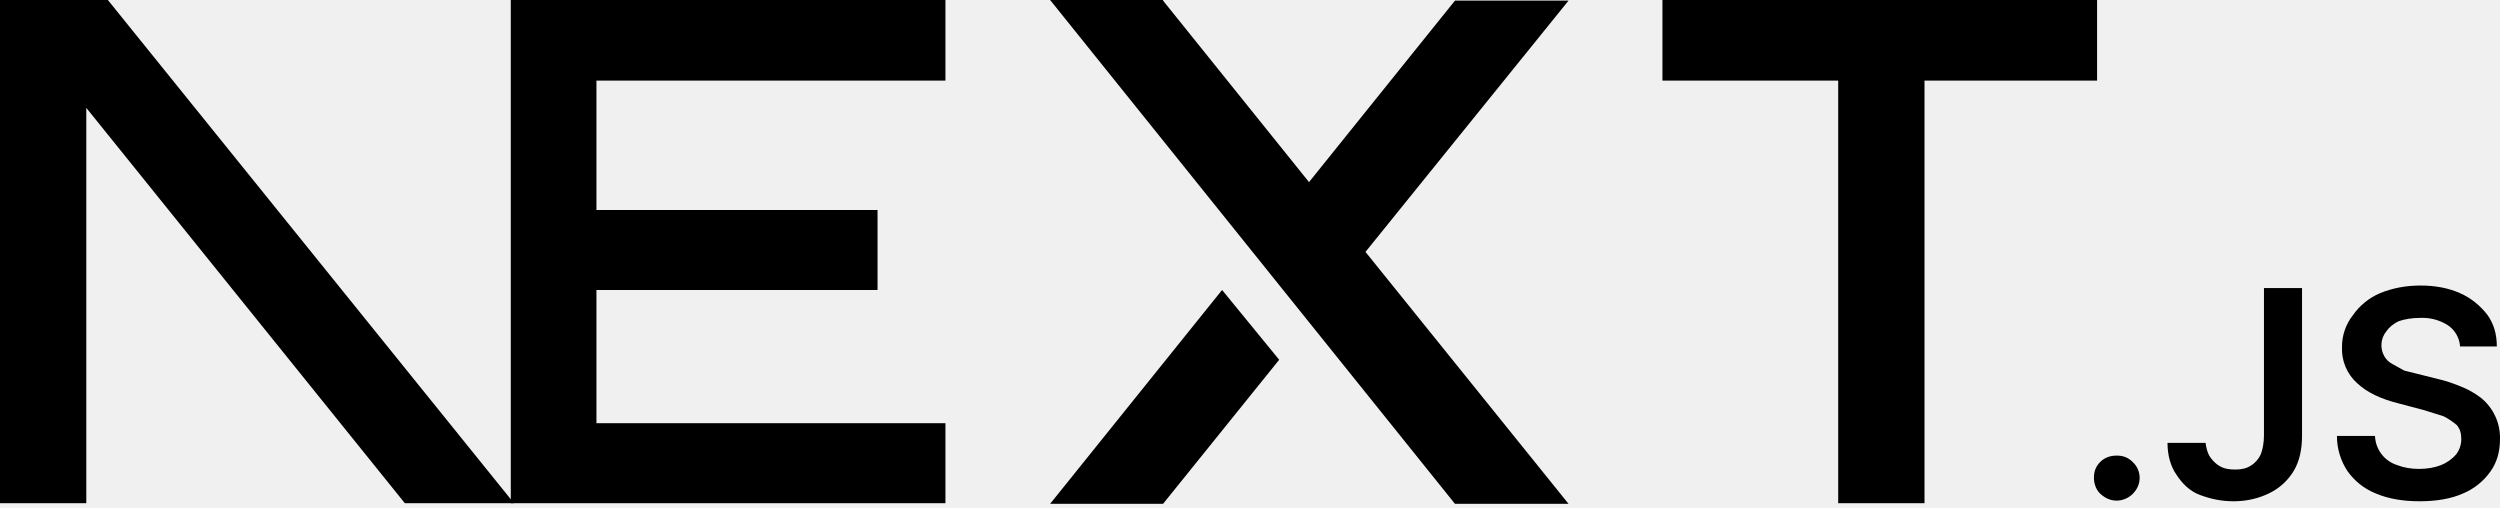
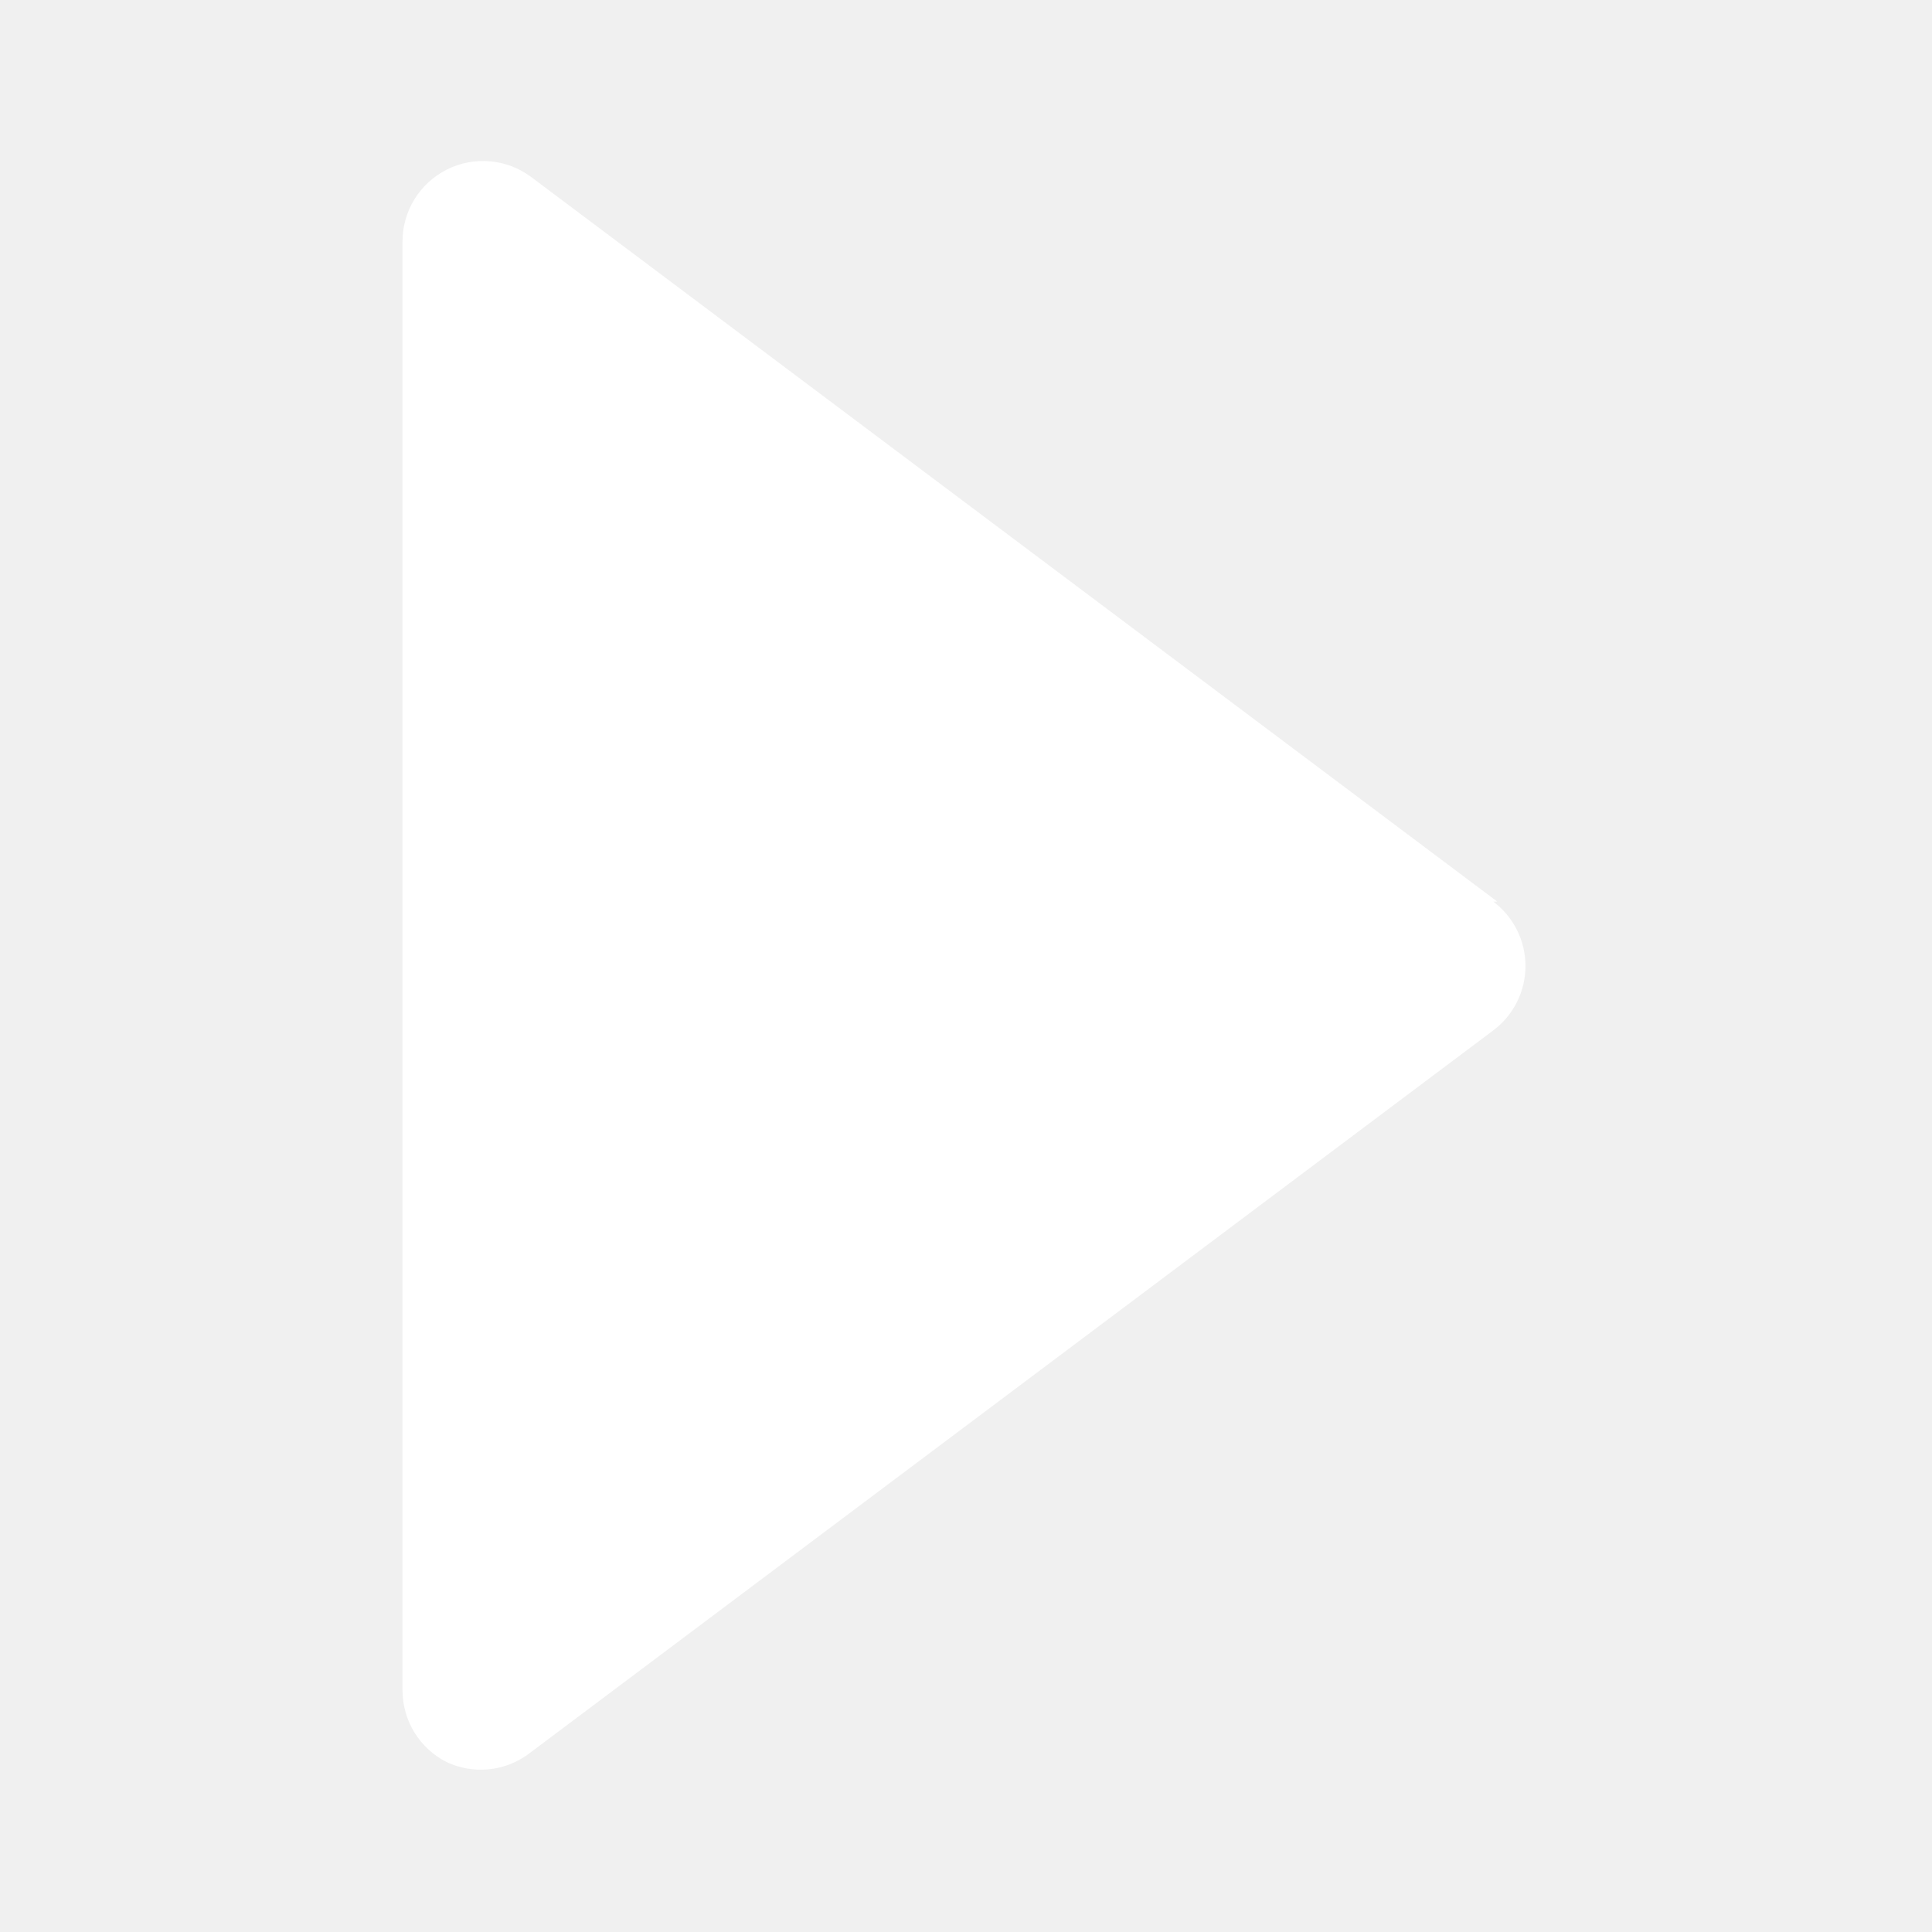
- <svg xmlns="http://www.w3.org/2000/svg" fill="none" viewBox="0 0 394 80">
-   <path fill="#000" d="M262 0h68.5v12.7h-27.2v66.6h-13.6V12.7H262V0ZM149 0v12.7H94v20.4h44.3v12.6H94v21h55v12.6H80.5V0h68.7zm34.3 0h-17.8l63.8 79.4h17.9l-32-39.7 32-39.6h-17.9l-23 28.6-23-28.6zm18.3 56.7-9-11-27.1 33.7h17.8l18.3-22.7z" />
-   <path fill="#000" d="M81 79.3 17 0H0v79.3h13.6V17l50.2 62.3H81Zm252.6-.4c-1 0-1.8-.4-2.5-1s-1.1-1.6-1.1-2.6.3-1.8 1-2.5 1.6-1 2.6-1 1.8.3 2.5 1a3.4 3.4 0 0 1 .6 4.3 3.7 3.7 0 0 1-3 1.8zm23.2-33.5h6v23.3c0 2.1-.4 4-1.3 5.5a9.1 9.1 0 0 1-3.8 3.5c-1.6.8-3.5 1.3-5.7 1.3-2 0-3.7-.4-5.3-1s-2.8-1.8-3.7-3.2c-.9-1.3-1.4-3-1.4-5h6c.1.8.3 1.6.7 2.2s1 1.2 1.6 1.5c.7.4 1.5.5 2.4.5 1 0 1.8-.2 2.4-.6a4 4 0 0 0 1.6-1.8c.3-.8.5-1.8.5-3V45.5zm30.9 9.1a4.4 4.4 0 0 0-2-3.3 7.5 7.5 0 0 0-4.3-1.1c-1.3 0-2.4.2-3.3.5-.9.4-1.6 1-2 1.6a3.5 3.5 0 0 0-.3 4c.3.5.7.9 1.3 1.2l1.8 1 2 .5 3.2.8c1.3.3 2.5.7 3.7 1.2a13 13 0 0 1 3.2 1.8 8.1 8.1 0 0 1 3 6.5c0 2-.5 3.7-1.5 5.1a10 10 0 0 1-4.4 3.5c-1.8.8-4.1 1.2-6.8 1.2-2.6 0-4.9-.4-6.8-1.2-2-.8-3.4-2-4.5-3.5a10 10 0 0 1-1.7-5.6h6a5 5 0 0 0 3.5 4.6c1 .4 2.2.6 3.4.6 1.3 0 2.5-.2 3.5-.6 1-.4 1.8-1 2.4-1.7a4 4 0 0 0 .8-2.4c0-.9-.2-1.6-.7-2.2a11 11 0 0 0-2.1-1.4l-3.2-1-3.8-1c-2.8-.7-5-1.7-6.6-3.2a7.2 7.2 0 0 1-2.4-5.7 8 8 0 0 1 1.7-5 10 10 0 0 1 4.3-3.5c2-.8 4-1.2 6.4-1.2 2.3 0 4.4.4 6.2 1.2 1.8.8 3.2 2 4.3 3.4 1 1.4 1.5 3 1.5 5h-5.8z" />
+ <svg xmlns="http://www.w3.org/2000/svg" fill="#ffffff" width="800px" height="800px" viewBox="0 0 24 24" id="next" data-name="Flat Color" class="icon flat-color">
+   <path id="primary" d="M18.6,11.2l-12-9A1,1,0,0,0,5,3V21a1,1,0,0,0,.55.89,1,1,0,0,0,1-.09l12-9a1,1,0,0,0,0-1.6Z" style="fill: rgb(255, 255, 255);" />
</svg>
